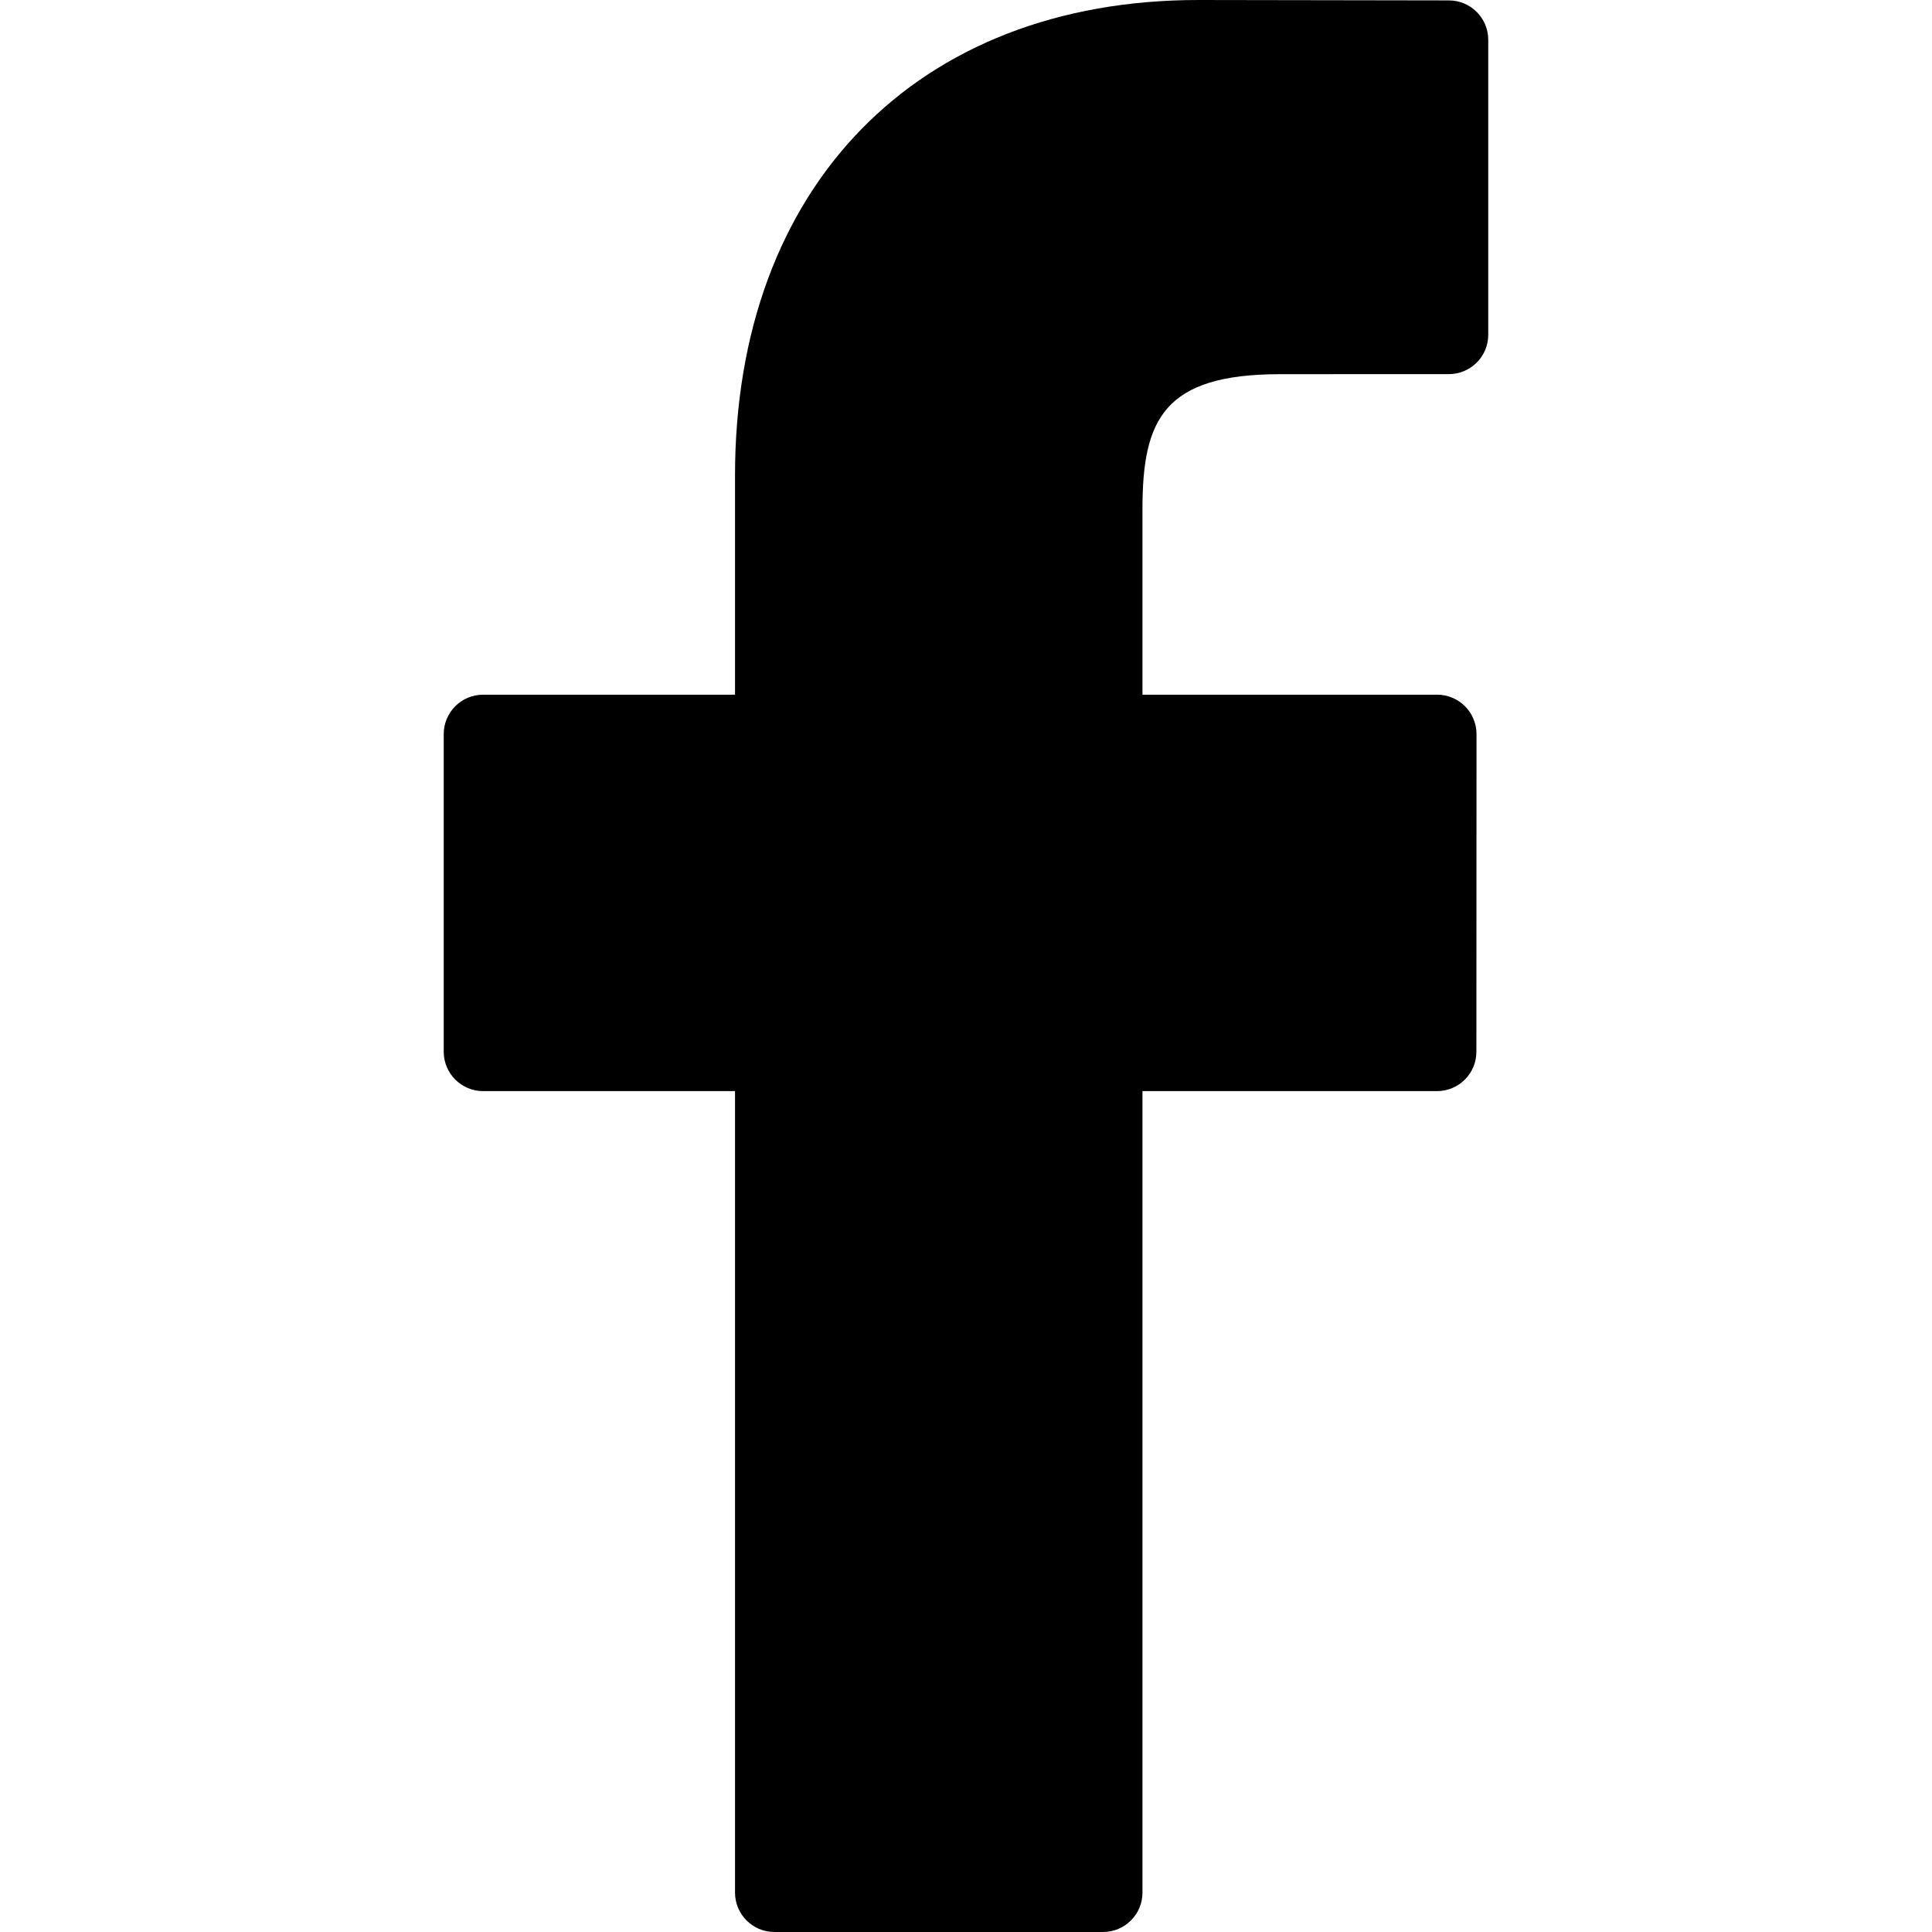
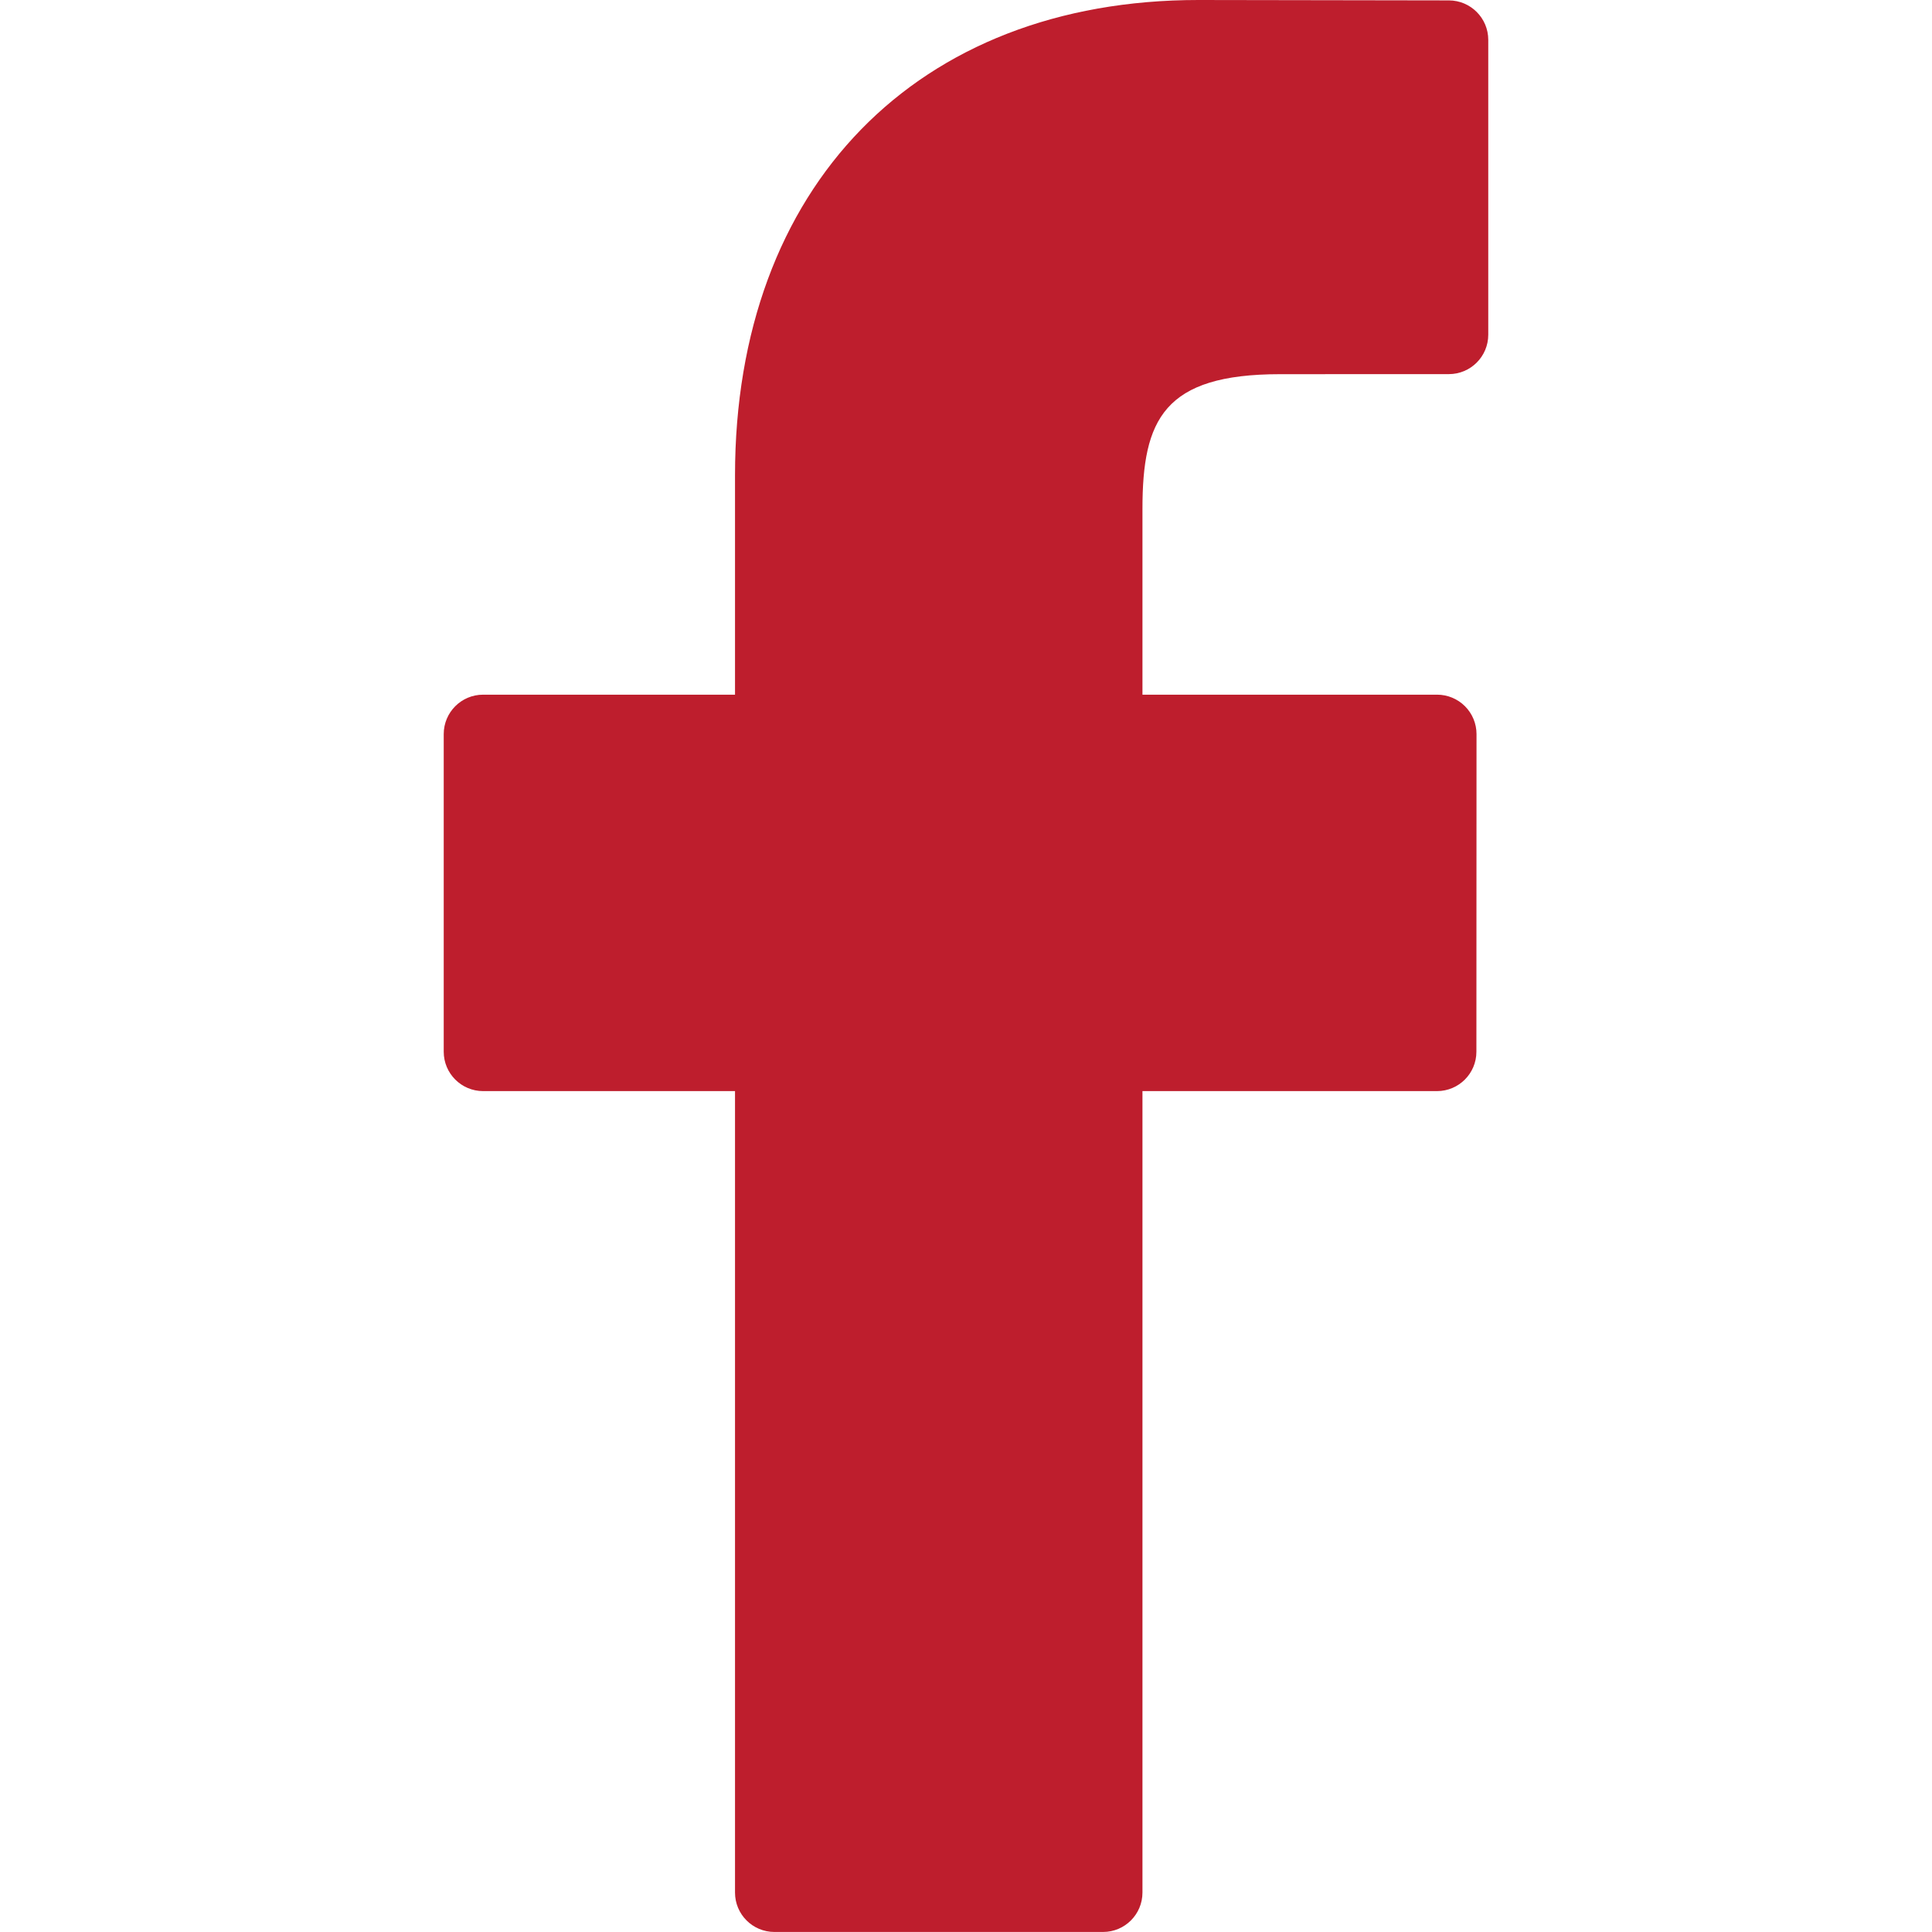
- <svg xmlns="http://www.w3.org/2000/svg" version="1.1" id="Capa_1" x="0px" y="0px" width="96.124px" height="96.123px" viewBox="0 0 96.124 96.123" style="enable-background:new 0 0 96.124 96.123;" xml:space="preserve">
+ <svg xmlns="http://www.w3.org/2000/svg" version="1.1" id="Capa_1" x="0px" y="0px" width="96.125px" height="96.123px" viewBox="0 0 96.125 96.123" enable-background="new 0 0 96.125 96.123" xml:space="preserve">
  <g>
-     <path d="M72.089,0.02L59.624,0C45.62,0,36.57,9.285,36.57,23.656v10.907H24.037c-1.083,0-1.96,0.878-1.96,1.961v15.803   c0,1.083,0.878,1.96,1.96,1.96h12.533v39.876c0,1.083,0.877,1.96,1.96,1.96h16.352c1.083,0,1.96-0.878,1.96-1.96V54.287h14.654   c1.083,0,1.96-0.877,1.96-1.96l0.006-15.803c0-0.52-0.207-1.018-0.574-1.386c-0.367-0.368-0.867-0.575-1.387-0.575H56.842v-9.246   c0-4.444,1.059-6.7,6.848-6.7l8.397-0.003c1.082,0,1.959-0.878,1.959-1.96V1.98C74.046,0.899,73.17,0.022,72.089,0.02z" />
+     <path fill="#BE1E2D" d="M72.089,0.02L59.625,0C45.62,0,36.57,9.285,36.57,23.656v10.907H24.037c-1.083,0-1.96,0.878-1.96,1.961   v15.803c0,1.083,0.878,1.96,1.96,1.96H36.57v39.876c0,1.083,0.877,1.96,1.96,1.96h16.353c1.082,0,1.959-0.878,1.959-1.96V54.287   h14.654c1.084,0,1.961-0.877,1.961-1.96l0.006-15.803c0-0.52-0.207-1.018-0.574-1.386c-0.367-0.368-0.867-0.575-1.387-0.575h-14.66   v-9.246c0-4.444,1.06-6.7,6.849-6.7l8.397-0.003c1.082,0,1.959-0.878,1.959-1.96V1.98C74.046,0.899,73.169,0.022,72.089,0.02z" />
  </g>
-   <g>
- </g>
-   <g>
- </g>
-   <g>
- </g>
-   <g>
- </g>
-   <g>
- </g>
-   <g>
- </g>
-   <g>
- </g>
-   <g>
- </g>
-   <g>
- </g>
-   <g>
- </g>
-   <g>
- </g>
-   <g>
- </g>
-   <g>
- </g>
-   <g>
- </g>
-   <g>
- </g>
</svg>
